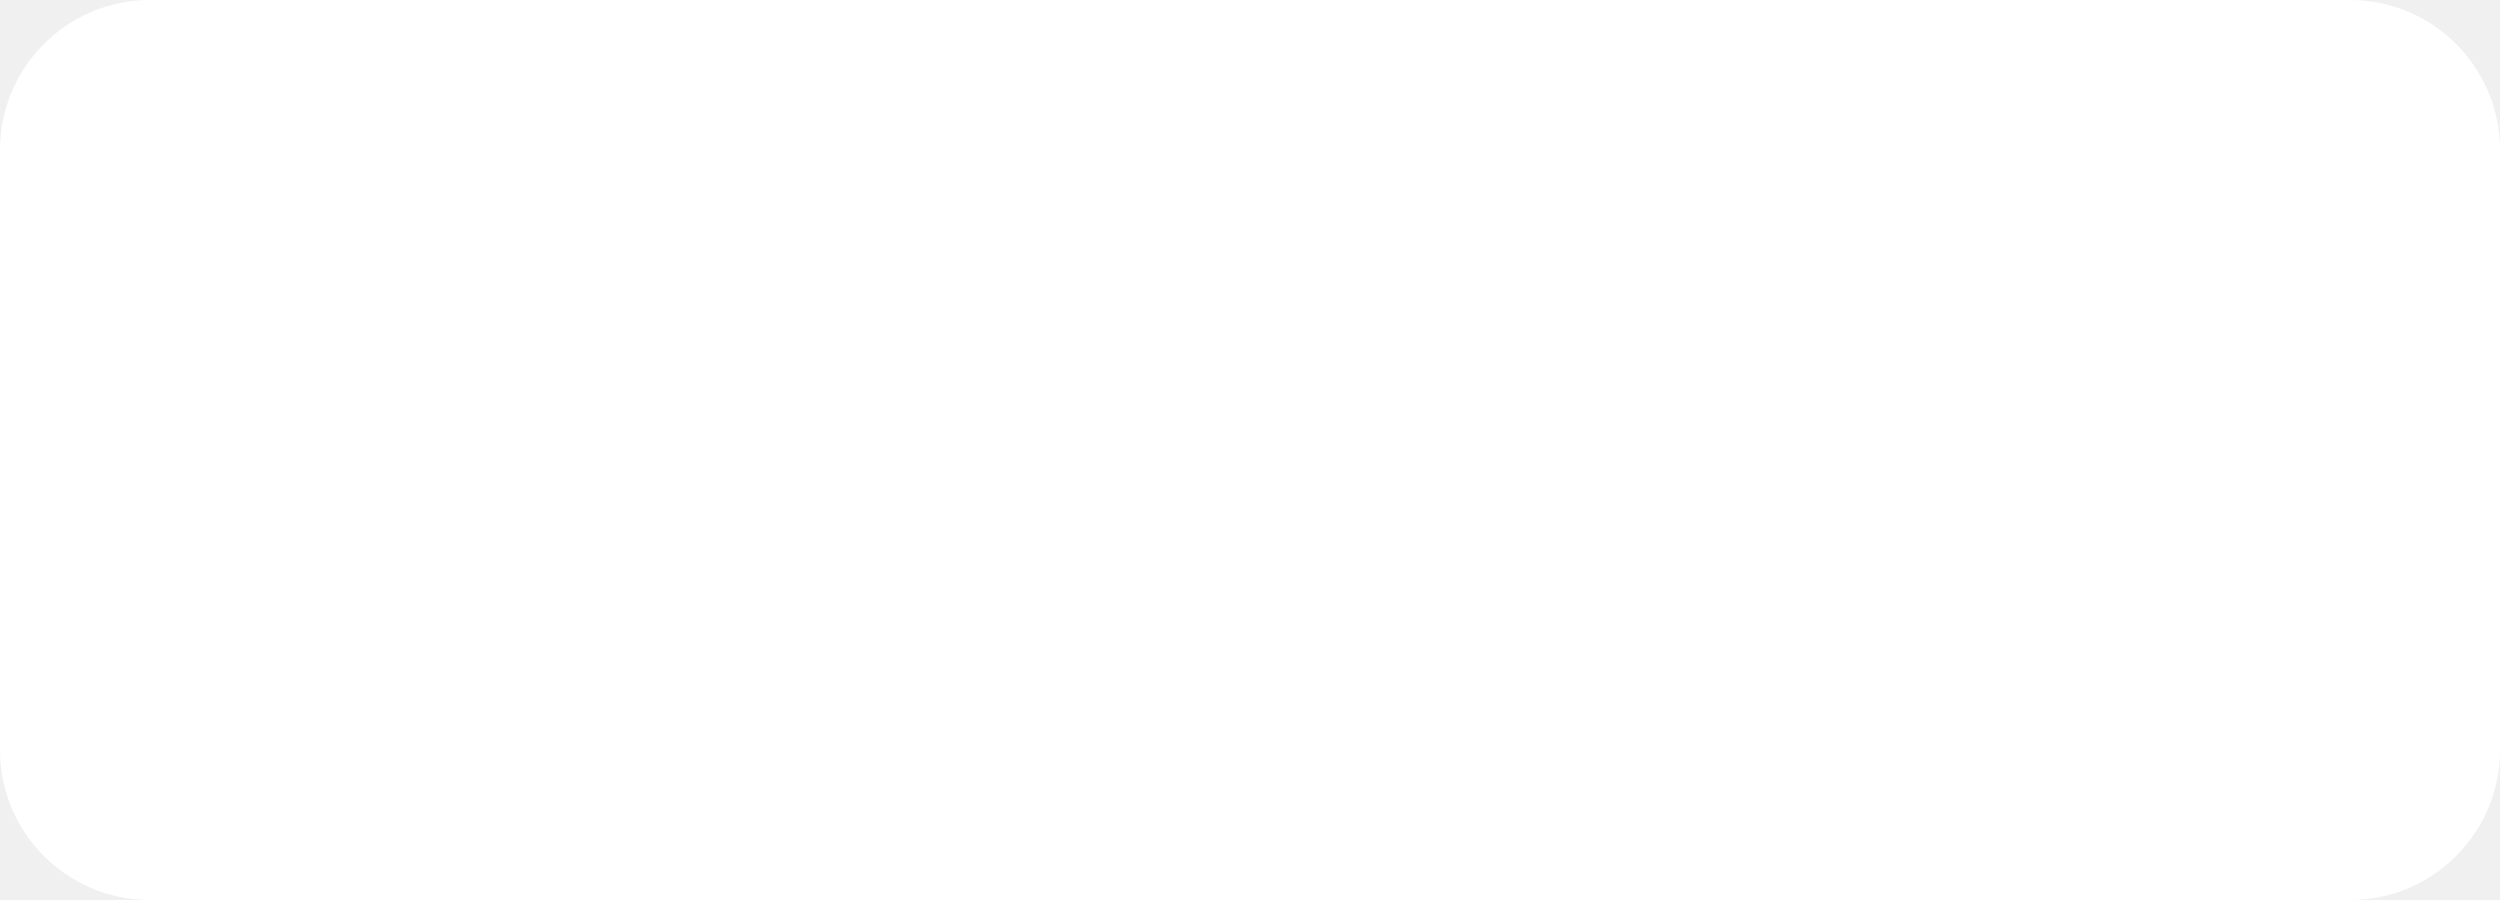
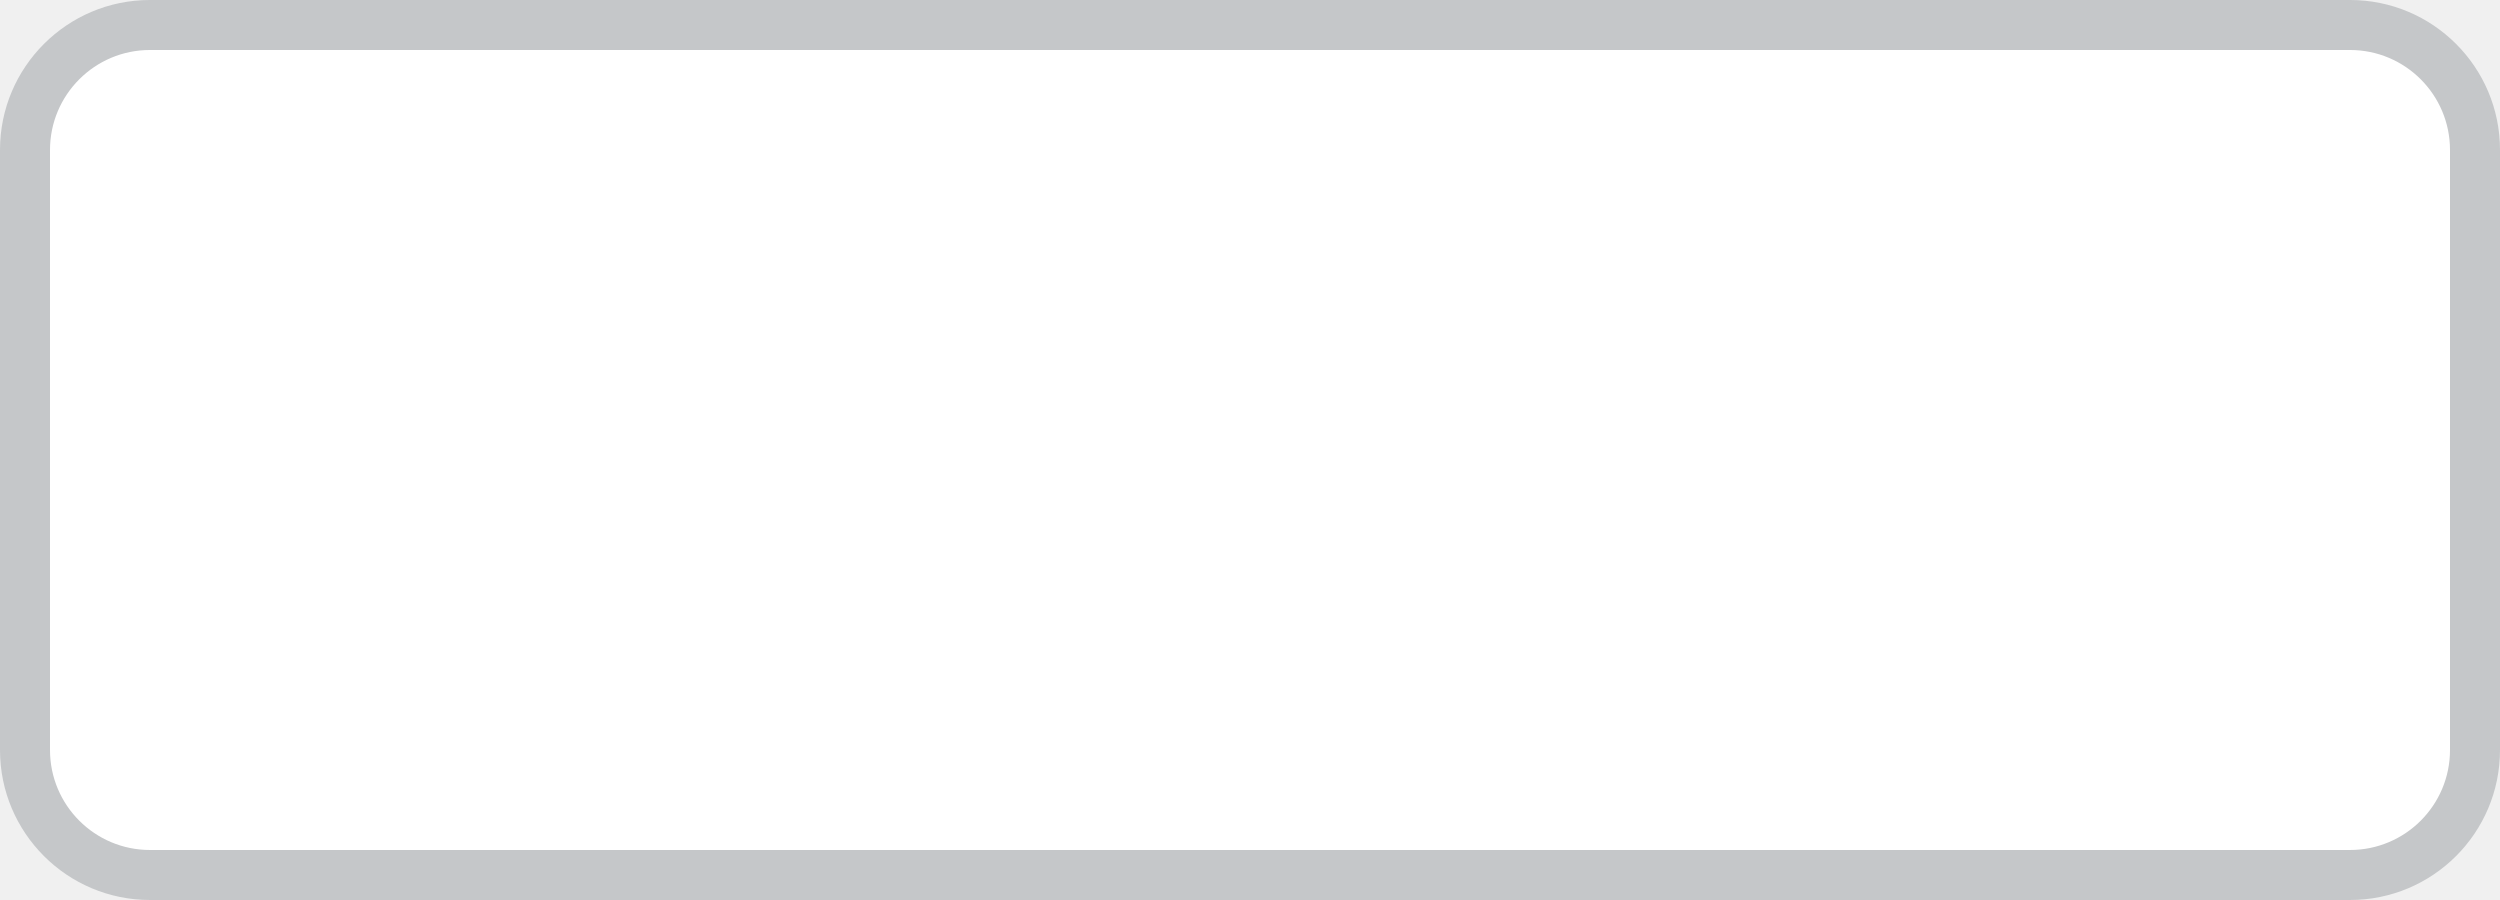
<svg xmlns="http://www.w3.org/2000/svg" viewBox="0 0 50 18" version="1.1" id="svg5088" height="18" width="50">
  <defs id="defs5090" />
  <g transform="translate(-54.99999,-941.3622)" id="layer1">
    <g id="generic-md-3" transform="translate(-180,480)">
      <g id="g6358">
-         <rect style="color:#ffffff;display:inline;overflow:visible;visibility:visible;fill:#ffffff;fill-opacity:1;fill-rule:evenodd;stroke:none;stroke-width:1.185;marker:none;enable-background:accumulate" id="rect3455" width="50" height="18" x="235" y="461.362" ry="3" rx="3" />
-         <rect y="462.362" x="236" height="16" width="48" id="rect3457" style="color:#ffffff;display:inline;overflow:visible;visibility:visible;fill:#ffffff;fill-opacity:1;fill-rule:evenodd;stroke:none;stroke-width:1.204;marker:none;enable-background:accumulate" ry="2" rx="2" />
+         <rect style="color:#c5c7c9;display:inline;overflow:visible;visibility:visible;fill:#c5c7c9;fill-opacity:1;fill-rule:evenodd;stroke:none;stroke-width:1.185;marker:none;enable-background:accumulate" id="rect3455" width="50" height="18" x="235" y="461.362" ry="3" rx="3" />
+         <rect y="462.362" x="236" height="16" width="48" id="rect3457" style="color:#c5c7c9;display:inline;overflow:visible;visibility:visible;fill:#ffffff;fill-opacity:1;fill-rule:evenodd;stroke:none;stroke-width:1.204;marker:none;enable-background:accumulate" ry="2" rx="2" />
      </g>
    </g>
  </g>
</svg>
